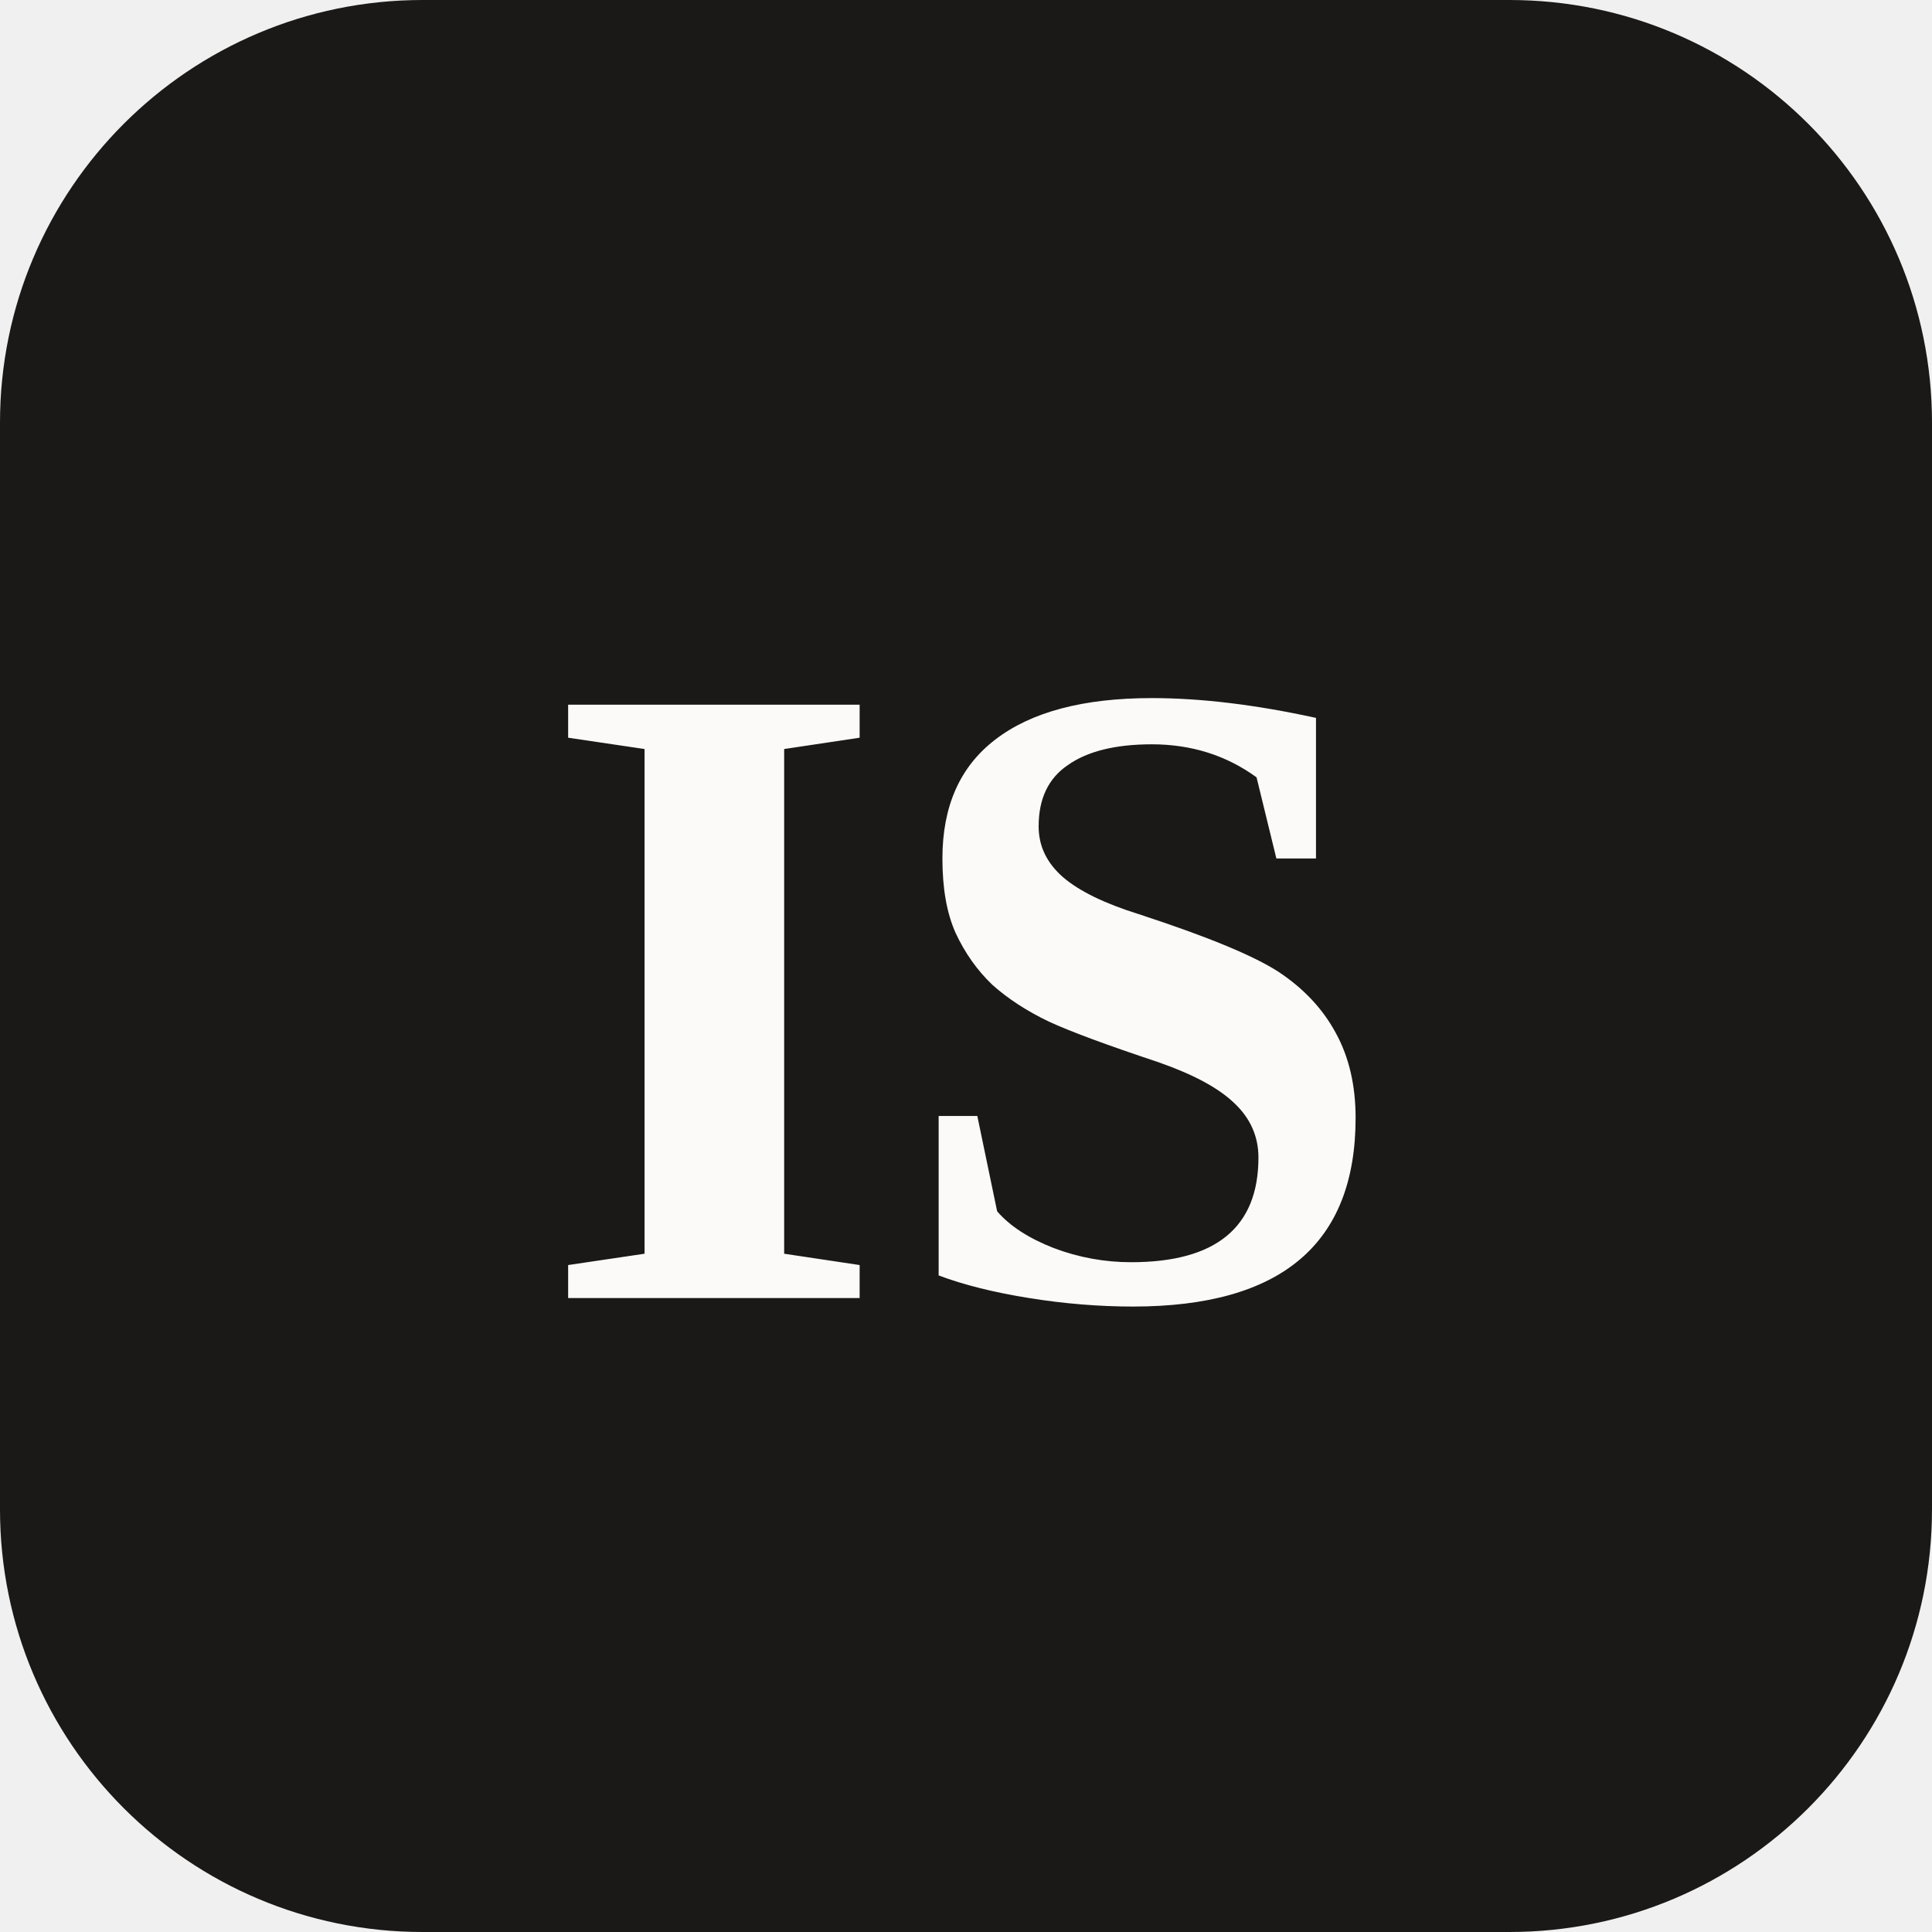
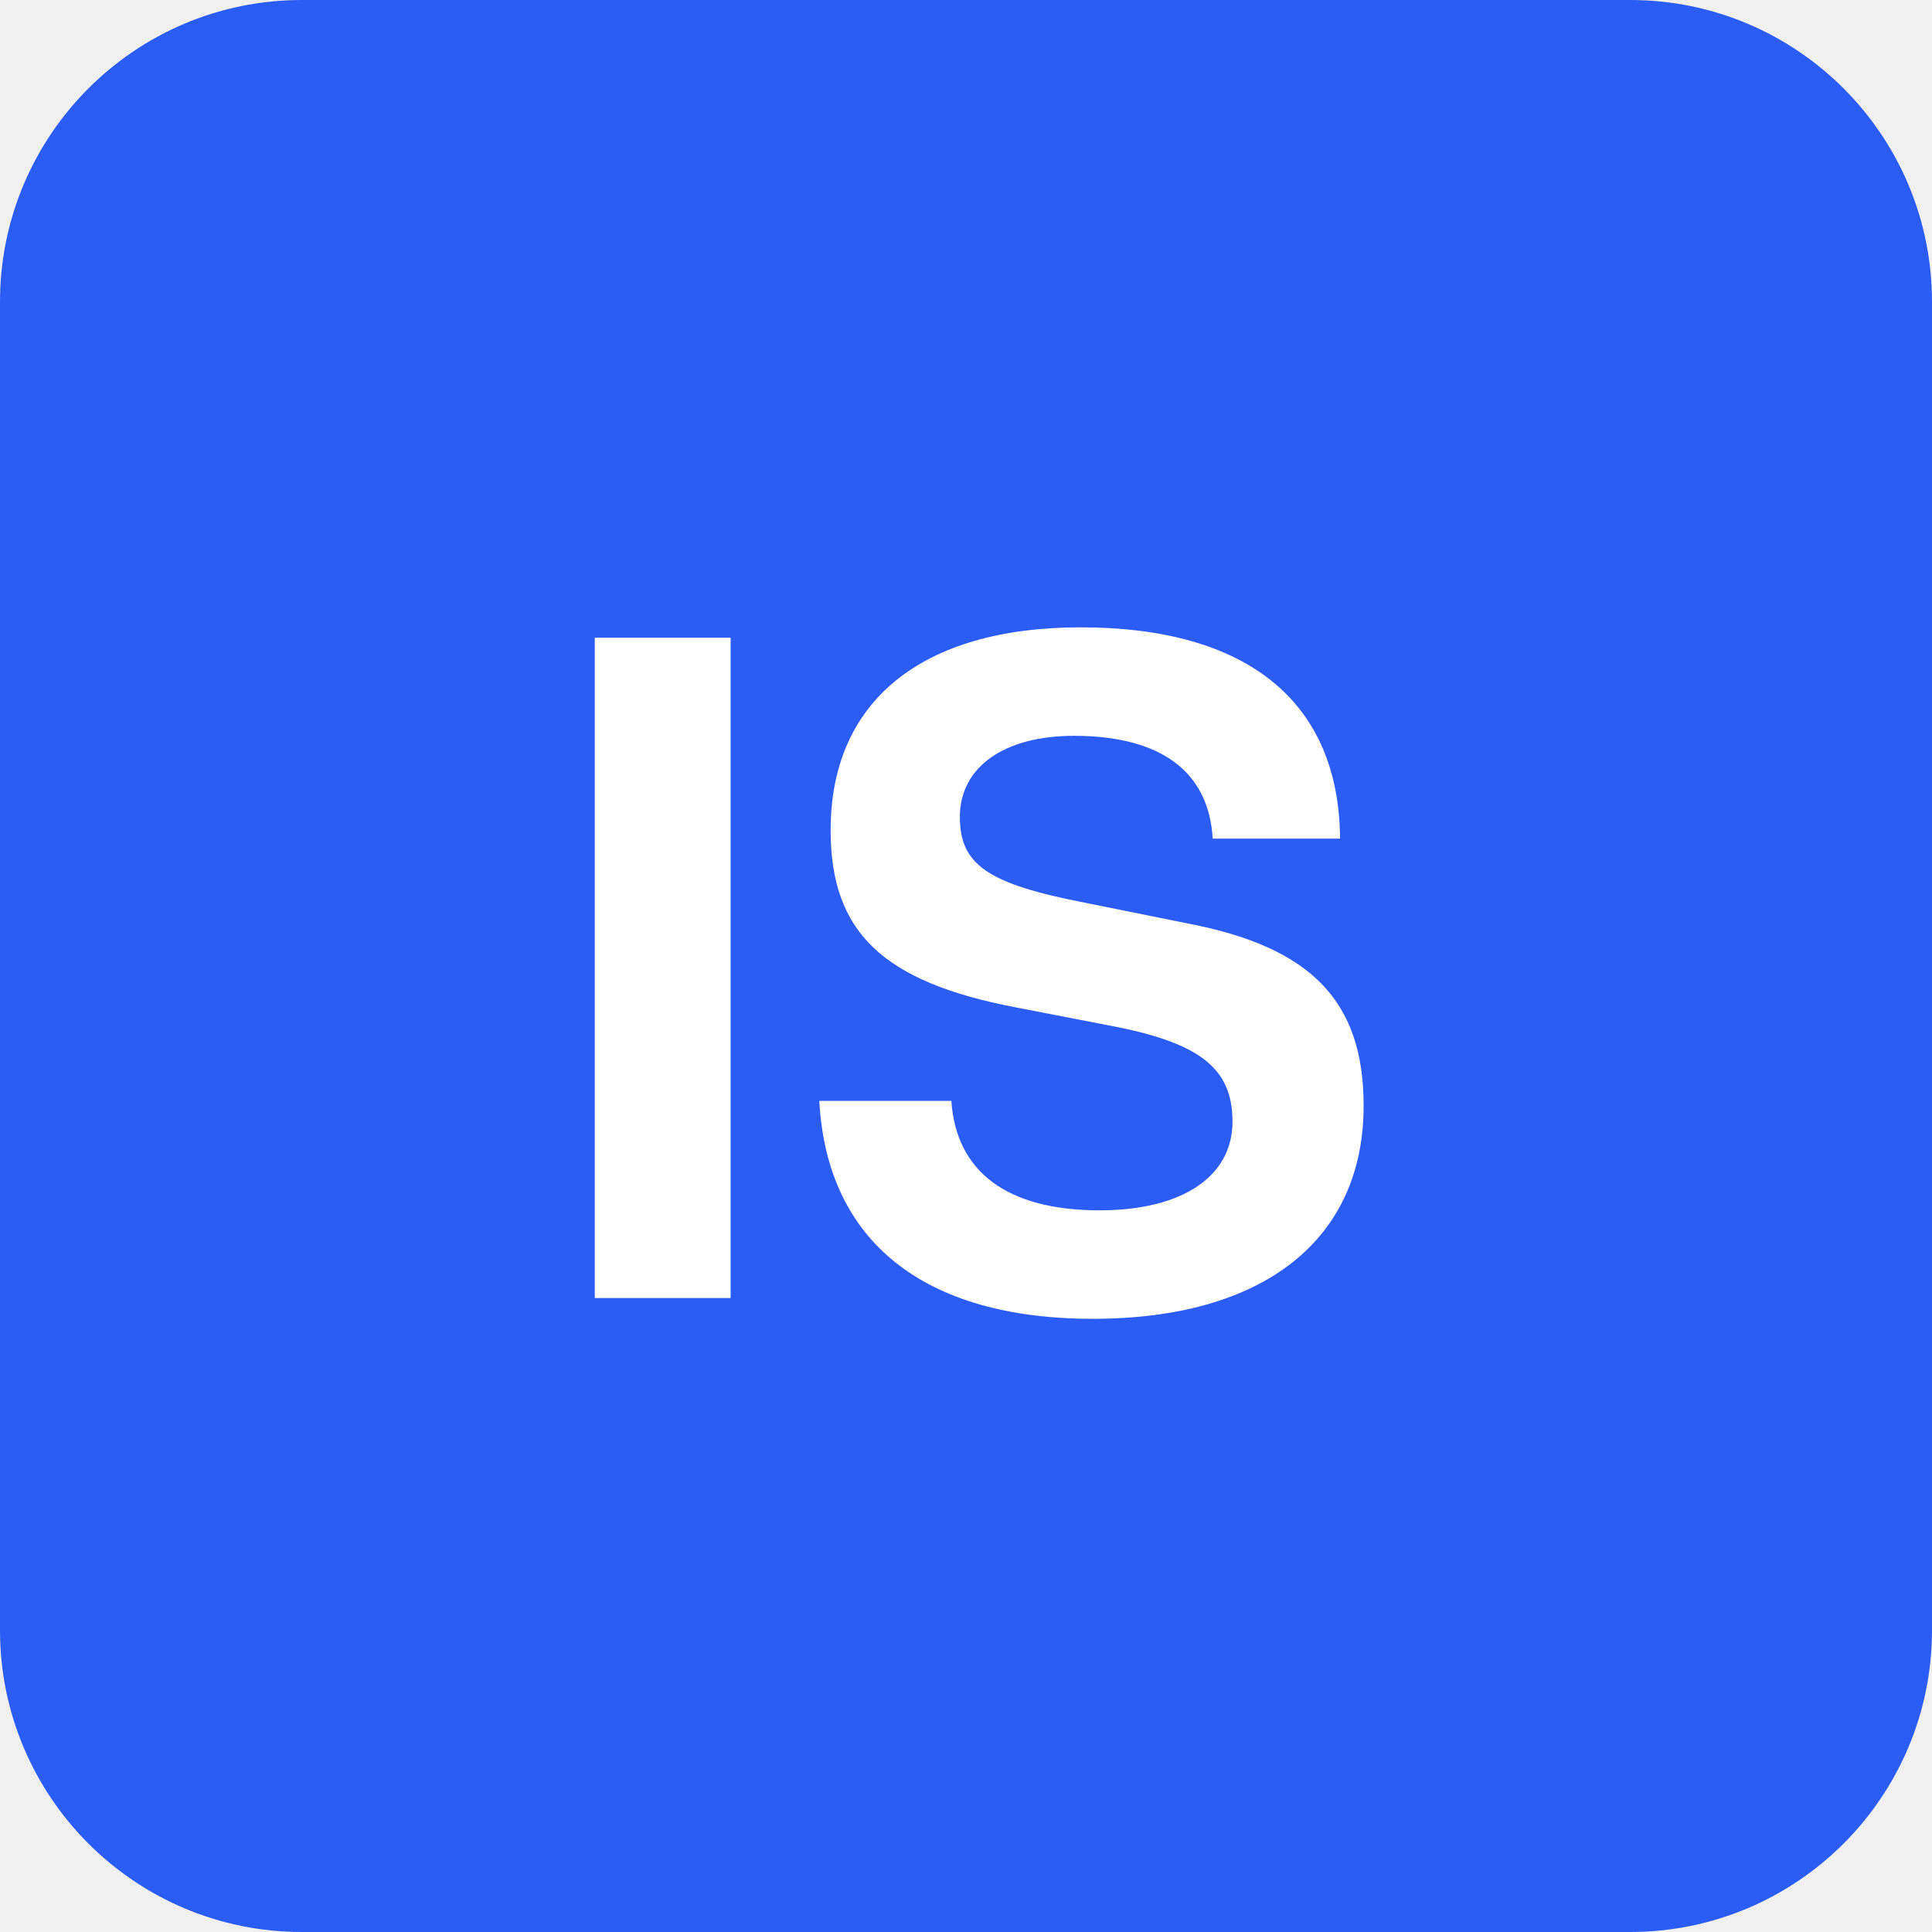
<svg xmlns="http://www.w3.org/2000/svg" width="32" height="32" viewBox="0 0 32 32">
-   <rect width="32" height="32" rx="7" fill="#1a1917" />
-   <text x="16" y="21.5" font-family="Georgia, 'Times New Roman', serif" font-size="15" font-weight="600" fill="#fbfaf8" text-anchor="middle">IS</text>
+   <rect width="32" height="32" rx="5" fill="#2c5cf6" />
+   <text x="16" y="21.5" font-family="'Segoe UI', Helvetica, Arial, sans-serif" font-size="15" font-weight="700" fill="#ffffff" text-anchor="middle">IS</text>
</svg>
